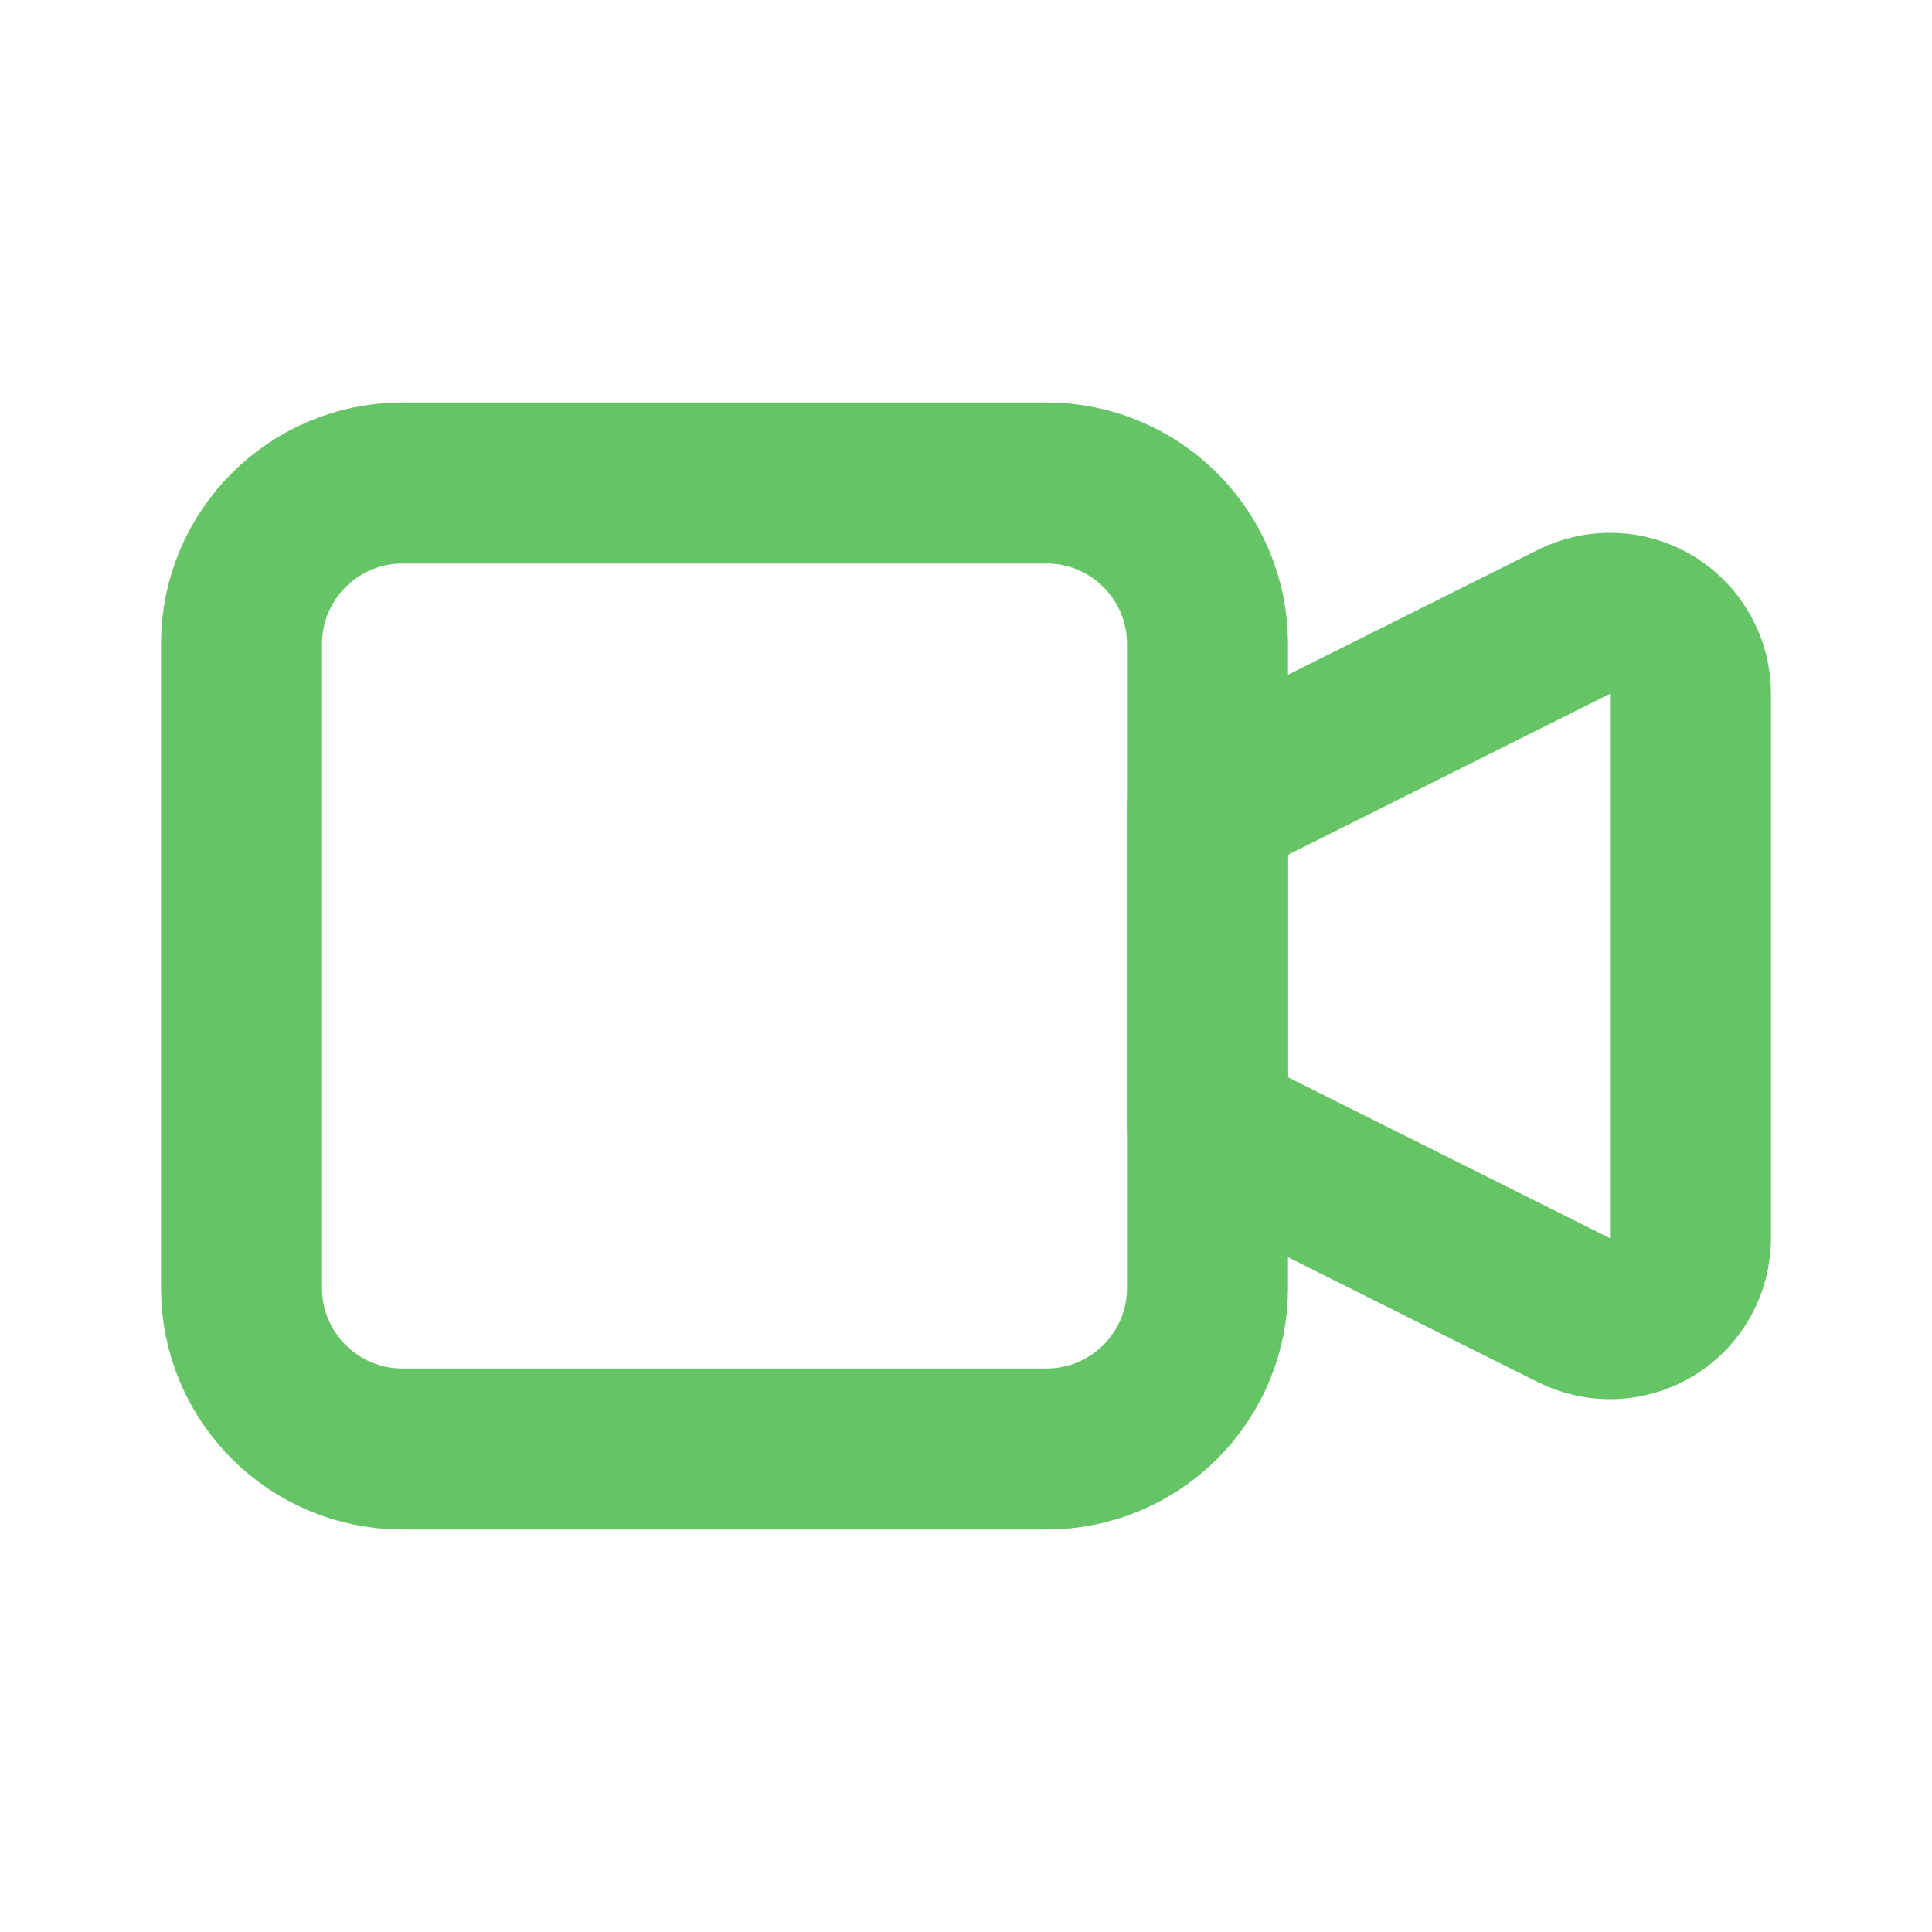
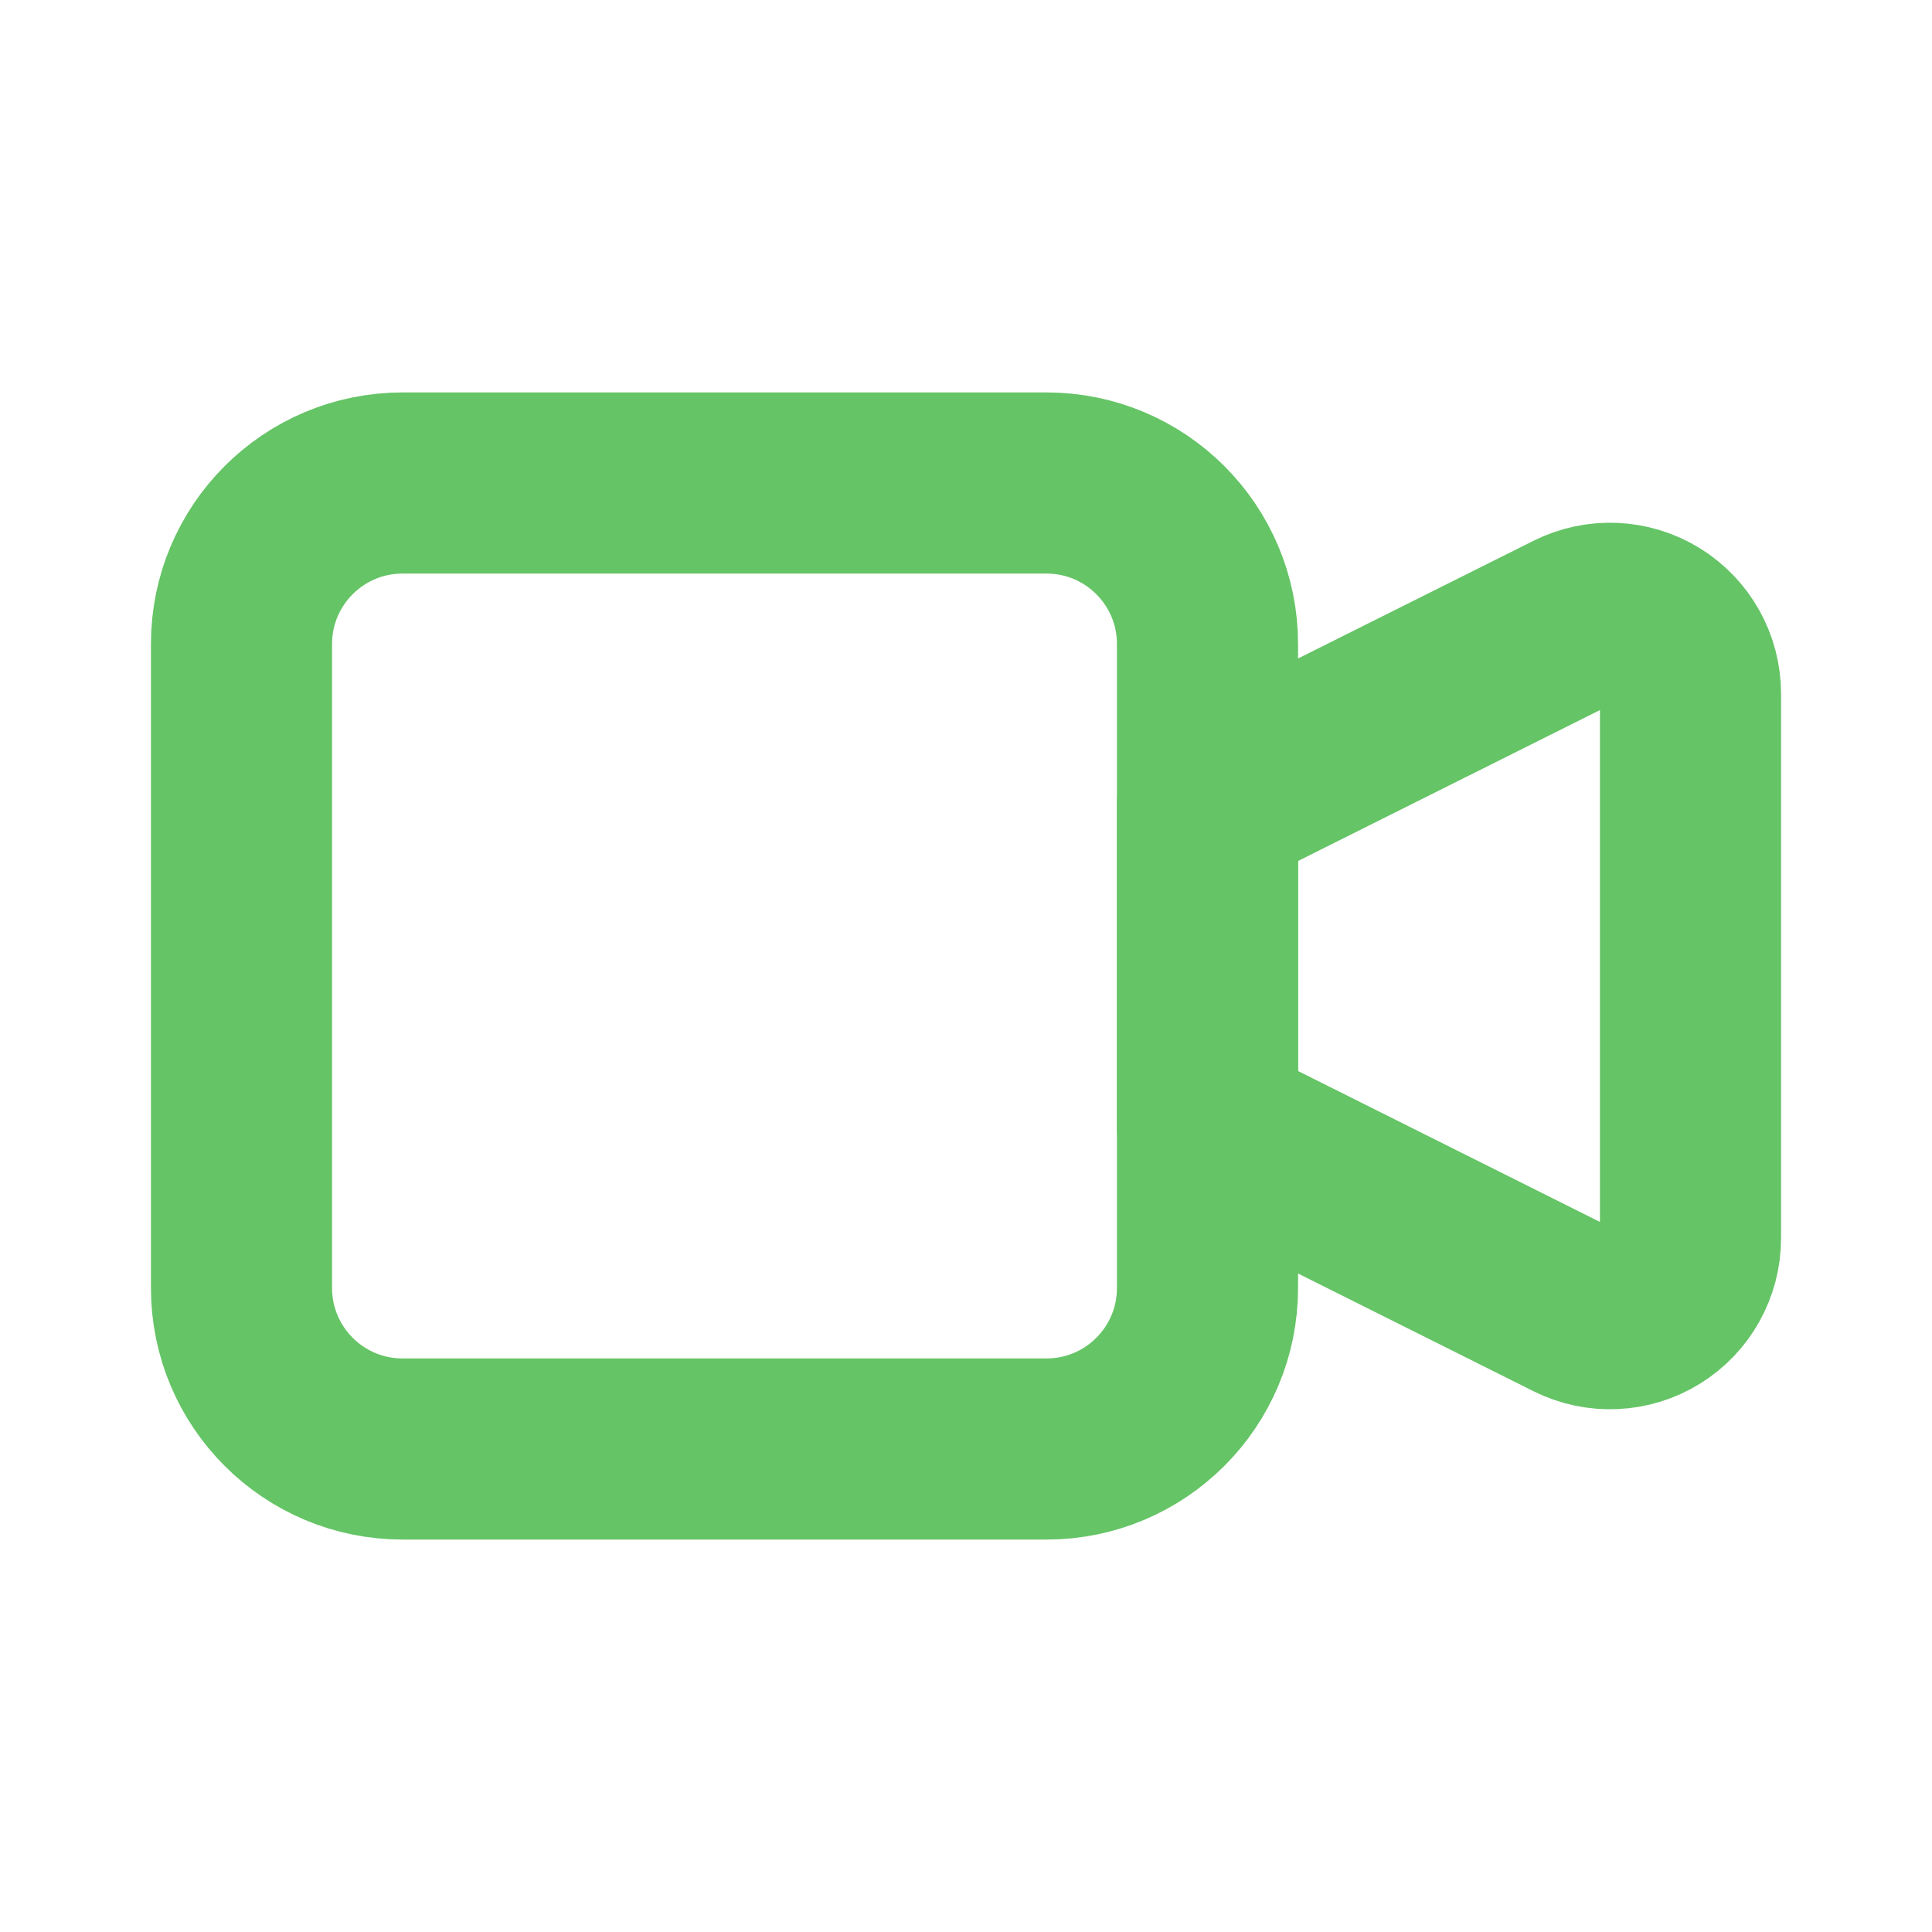
- <svg xmlns="http://www.w3.org/2000/svg" width="24" height="24" viewBox="0 0 24 24" fill="none" stroke="#65c466" stroke-width="2" stroke-linecap="round" stroke-linejoin="round">
+ <svg xmlns="http://www.w3.org/2000/svg" width="24" height="24" viewBox="0 0 24 24" fill="none" stroke="#65c466" stroke-width="2.25" stroke-linecap="round" stroke-linejoin="round">
  <path d="M15 10l4.553 -2.276a1 1 0 0 1 1.447 .894v6.764a1 1 0 0 1 -1.447 .894l-4.553 -2.276v-4z" />
  <path d="M3 8a2 2 0 0 1 2 -2h8a2 2 0 0 1 2 2v8a2 2 0 0 1 -2 2h-8a2 2 0 0 1 -2 -2z" />
</svg>
